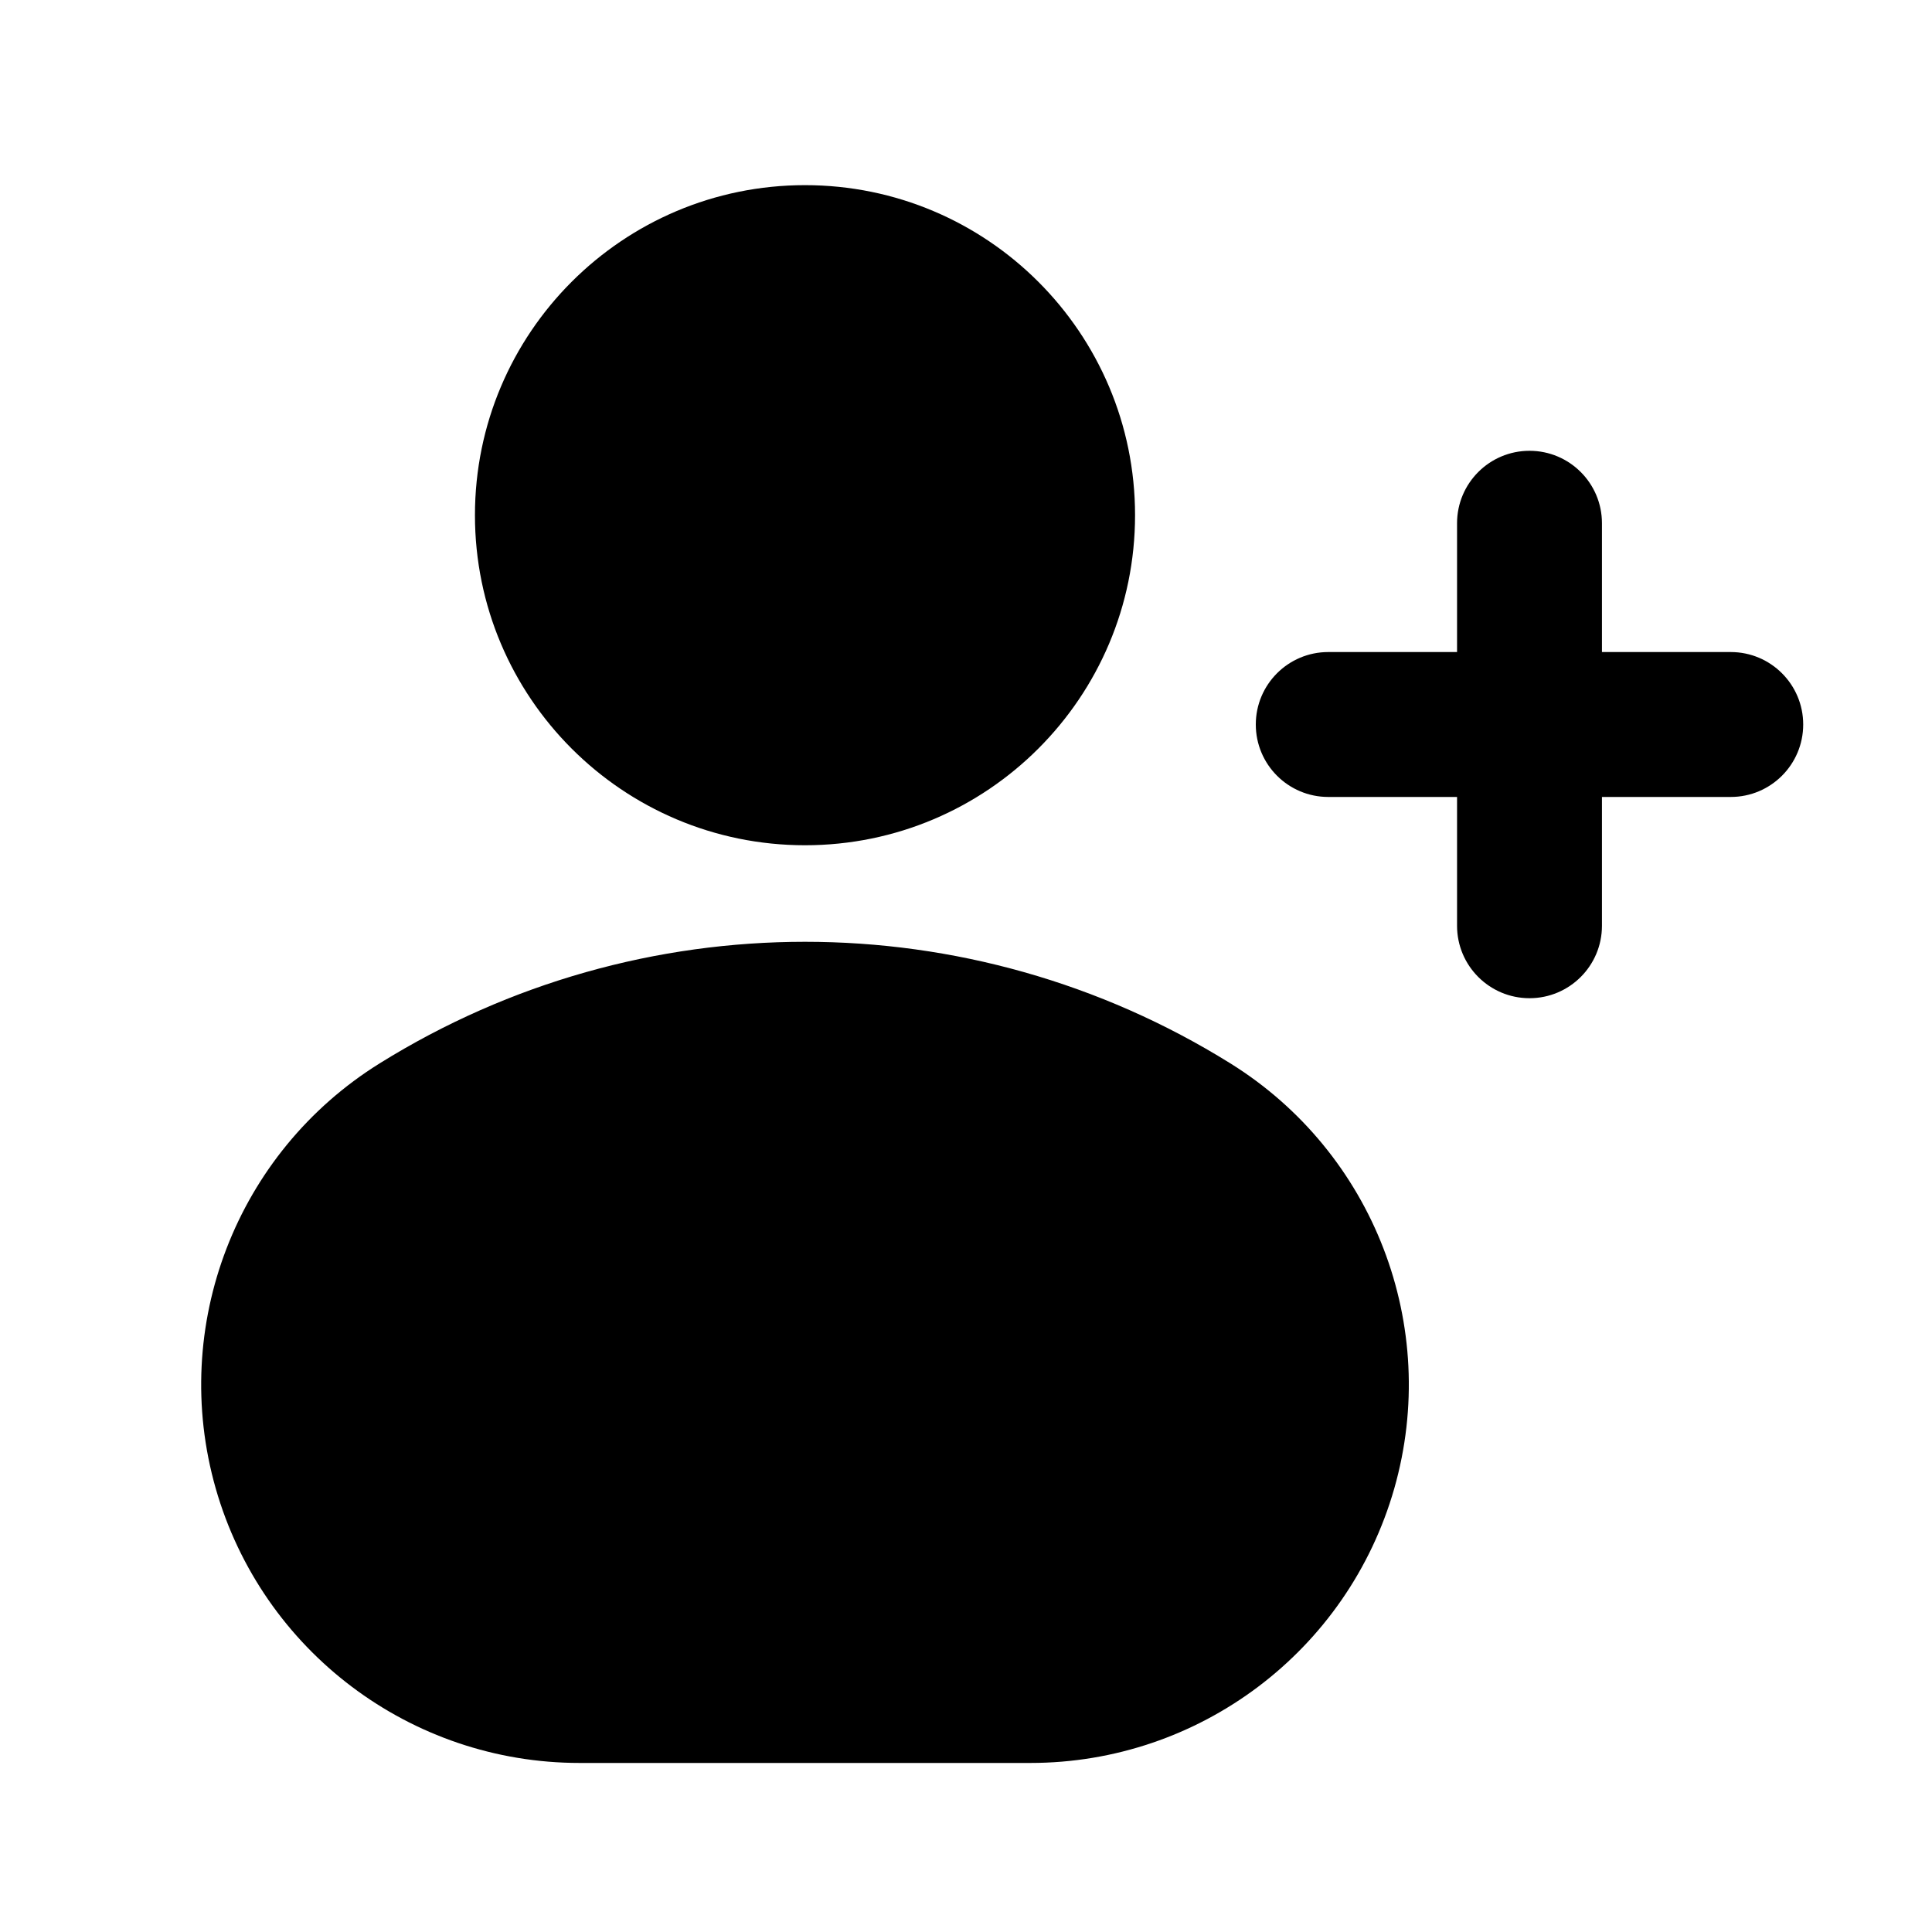
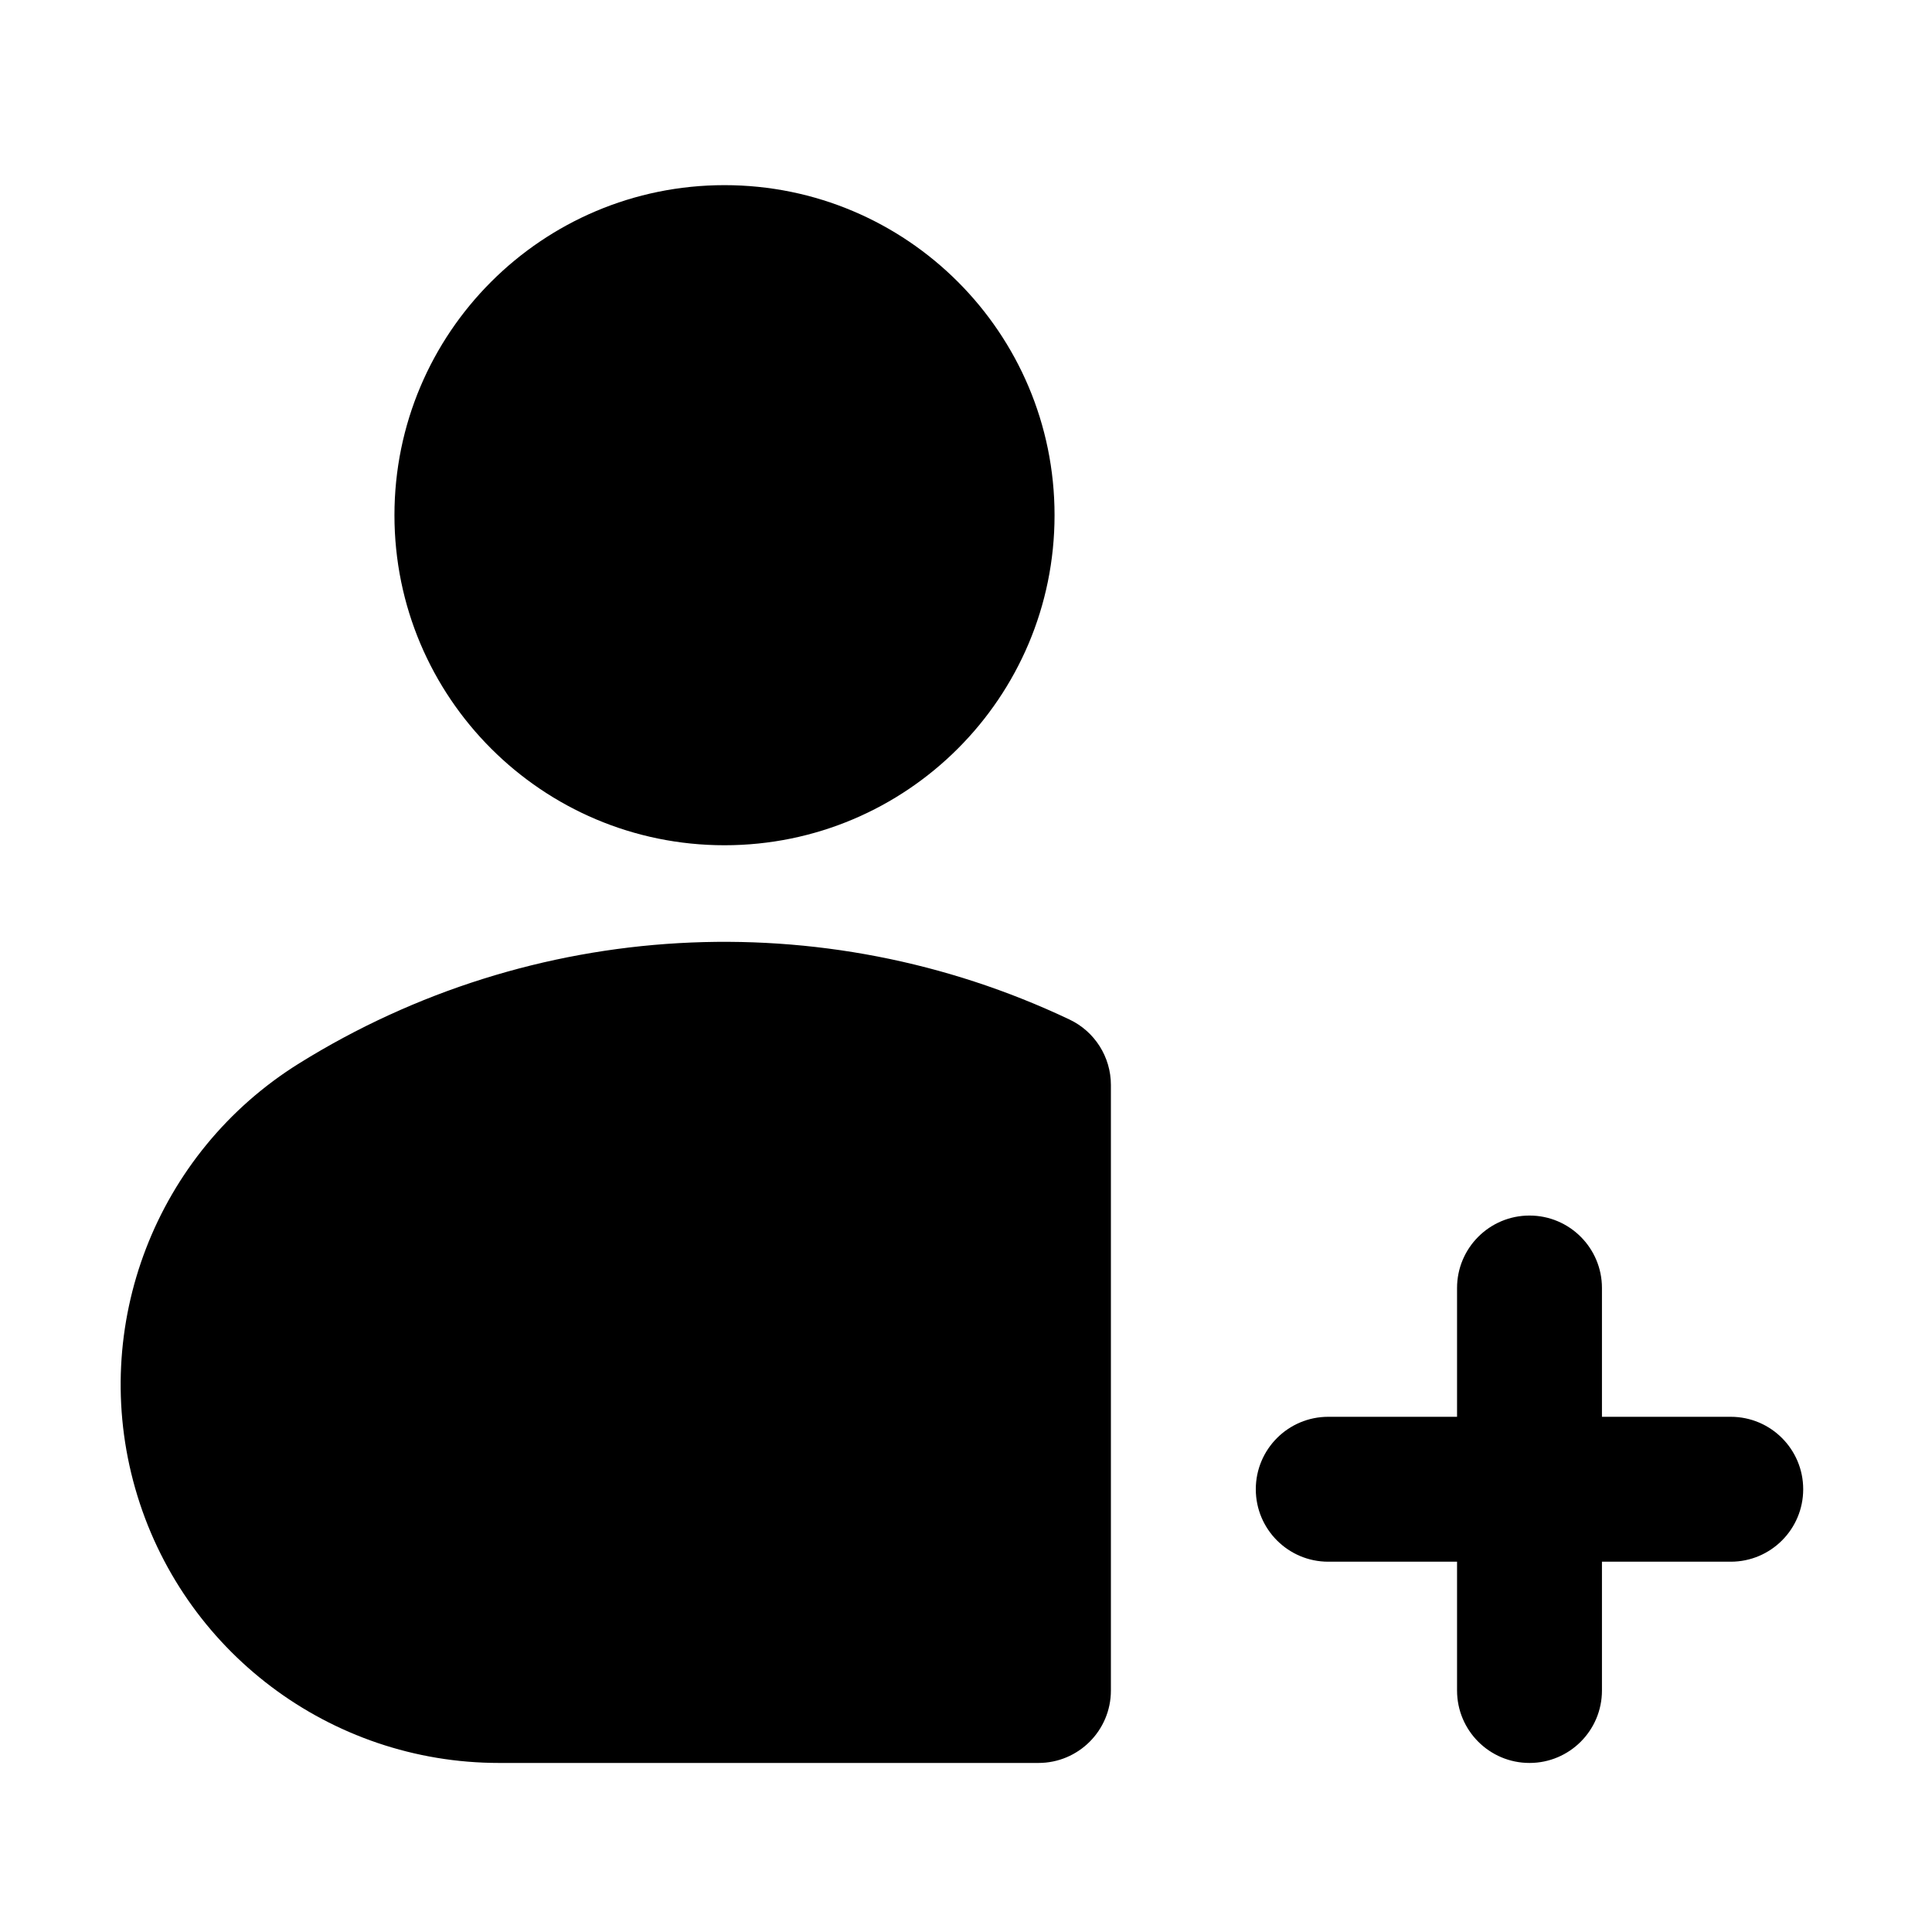
<svg viewBox="0 0 24 24" fill="none">
-   <path d="M4.717 13.209C7.951 11.196 12.049 11.196 15.283 13.209C17.065 14.317 17.896 16.473 17.32 18.491C16.743 20.509 14.899 21.9 12.8 21.9H7.2C5.101 21.9 3.257 20.509 2.68 18.491C2.104 16.473 2.935 14.317 4.717 13.209ZM5.9 6.4C5.9 4.136 7.736 2.3 10 2.3C12.264 2.3 14.1 4.136 14.1 6.4C14.1 8.664 12.264 10.5 10 10.5C7.736 10.5 5.9 8.664 5.9 6.4ZM18.1 6.5C18.1 6.003 18.503 5.6 19 5.6C19.497 5.6 19.9 6.003 19.9 6.5V8.1H21.5C21.997 8.1 22.4 8.503 22.4 9C22.4 9.497 21.997 9.9 21.5 9.9H19.9V11.5C19.9 11.997 19.497 12.4 19 12.4C18.503 12.4 18.1 11.997 18.1 11.5V9.9H16.5C16.003 9.9 15.6 9.497 15.6 9C15.6 8.503 16.003 8.1 16.5 8.1H18.1Z" fill="currentColor" />
+   <path d="M4.9 6.4A4.1 4.1 0 0 1 13.1 6.4A4.1 4.1 0 0 1 4.9 6.4ZM12.9 21.9H6.2A4.7 4.7 0 0 1 3.717 13.209A10 10 0 0 1 13.286 12.665A0.9 0.9 0 0 1 13.8 13.478V21A0.9 0.9 0 0 1 12.9 21.9ZM18.1 16A0.9 0.9 0 0 1 19.9 16V17.6H21.5A0.9 0.9 0 0 1 21.5 19.4H19.9V21A0.9 0.9 0 0 1 18.1 21V19.4H16.5A0.9 0.9 0 0 1 16.5 17.6H18.1Z" fill="currentColor" />
</svg>
